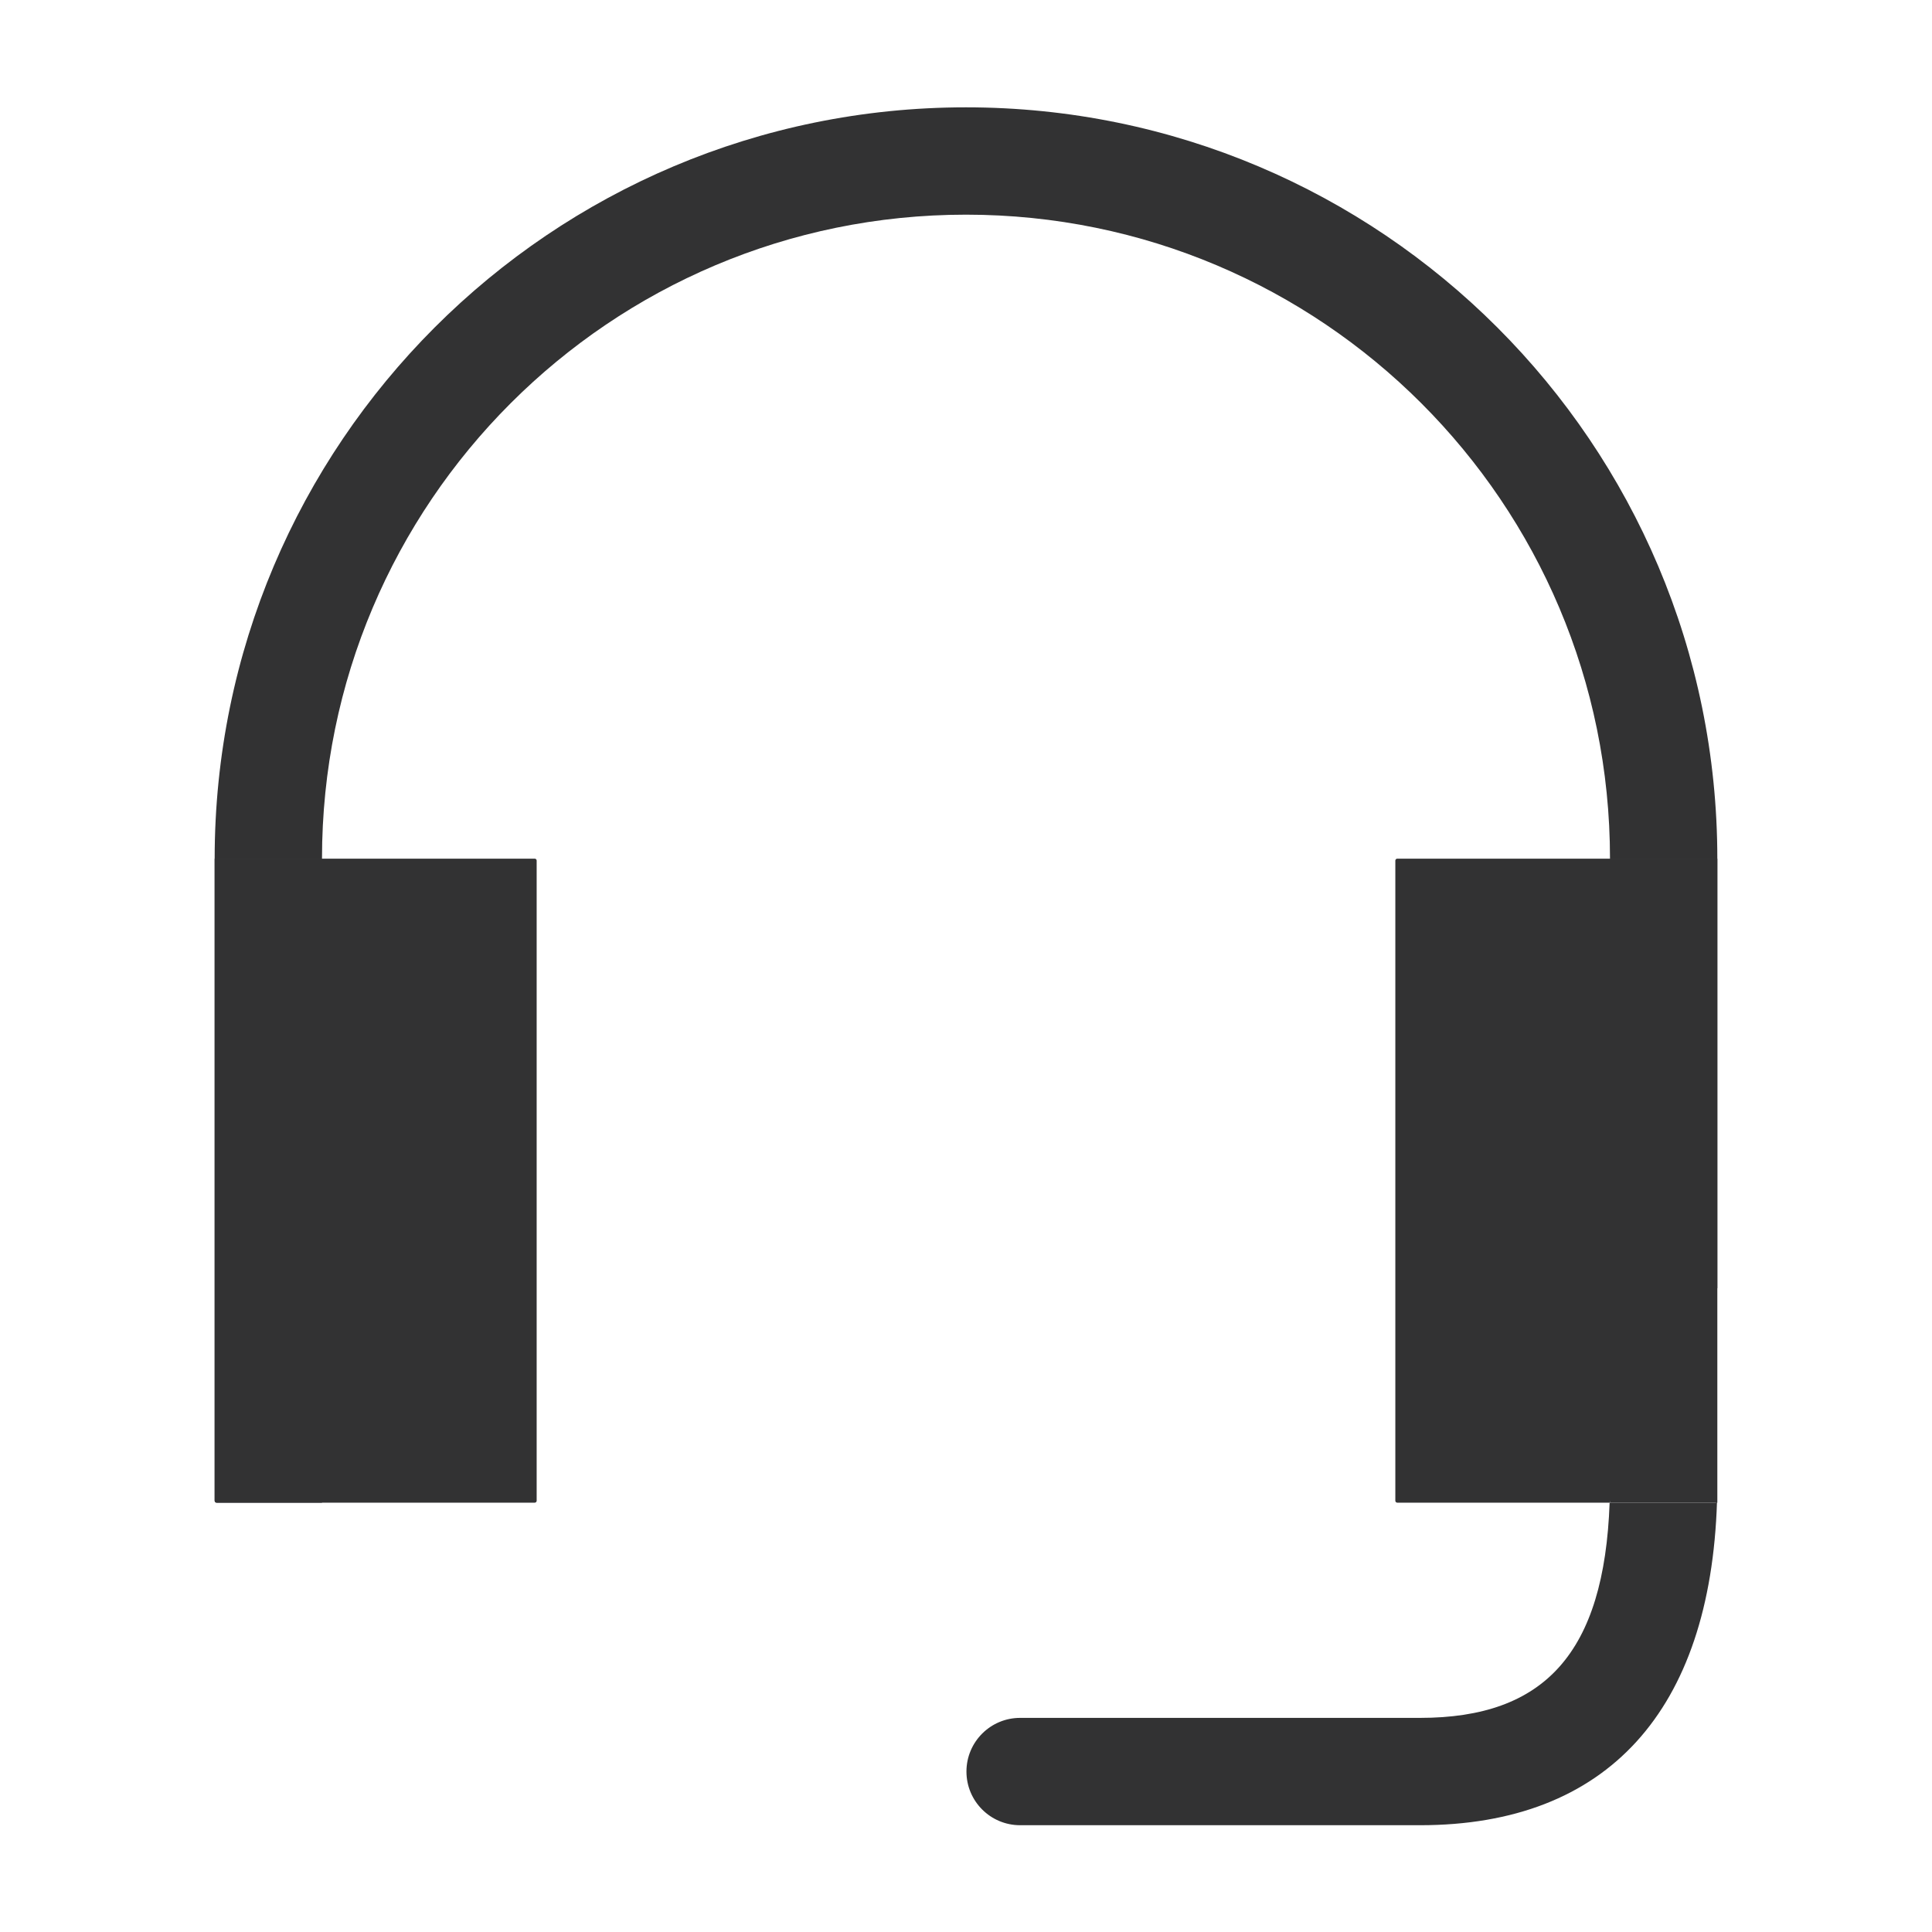
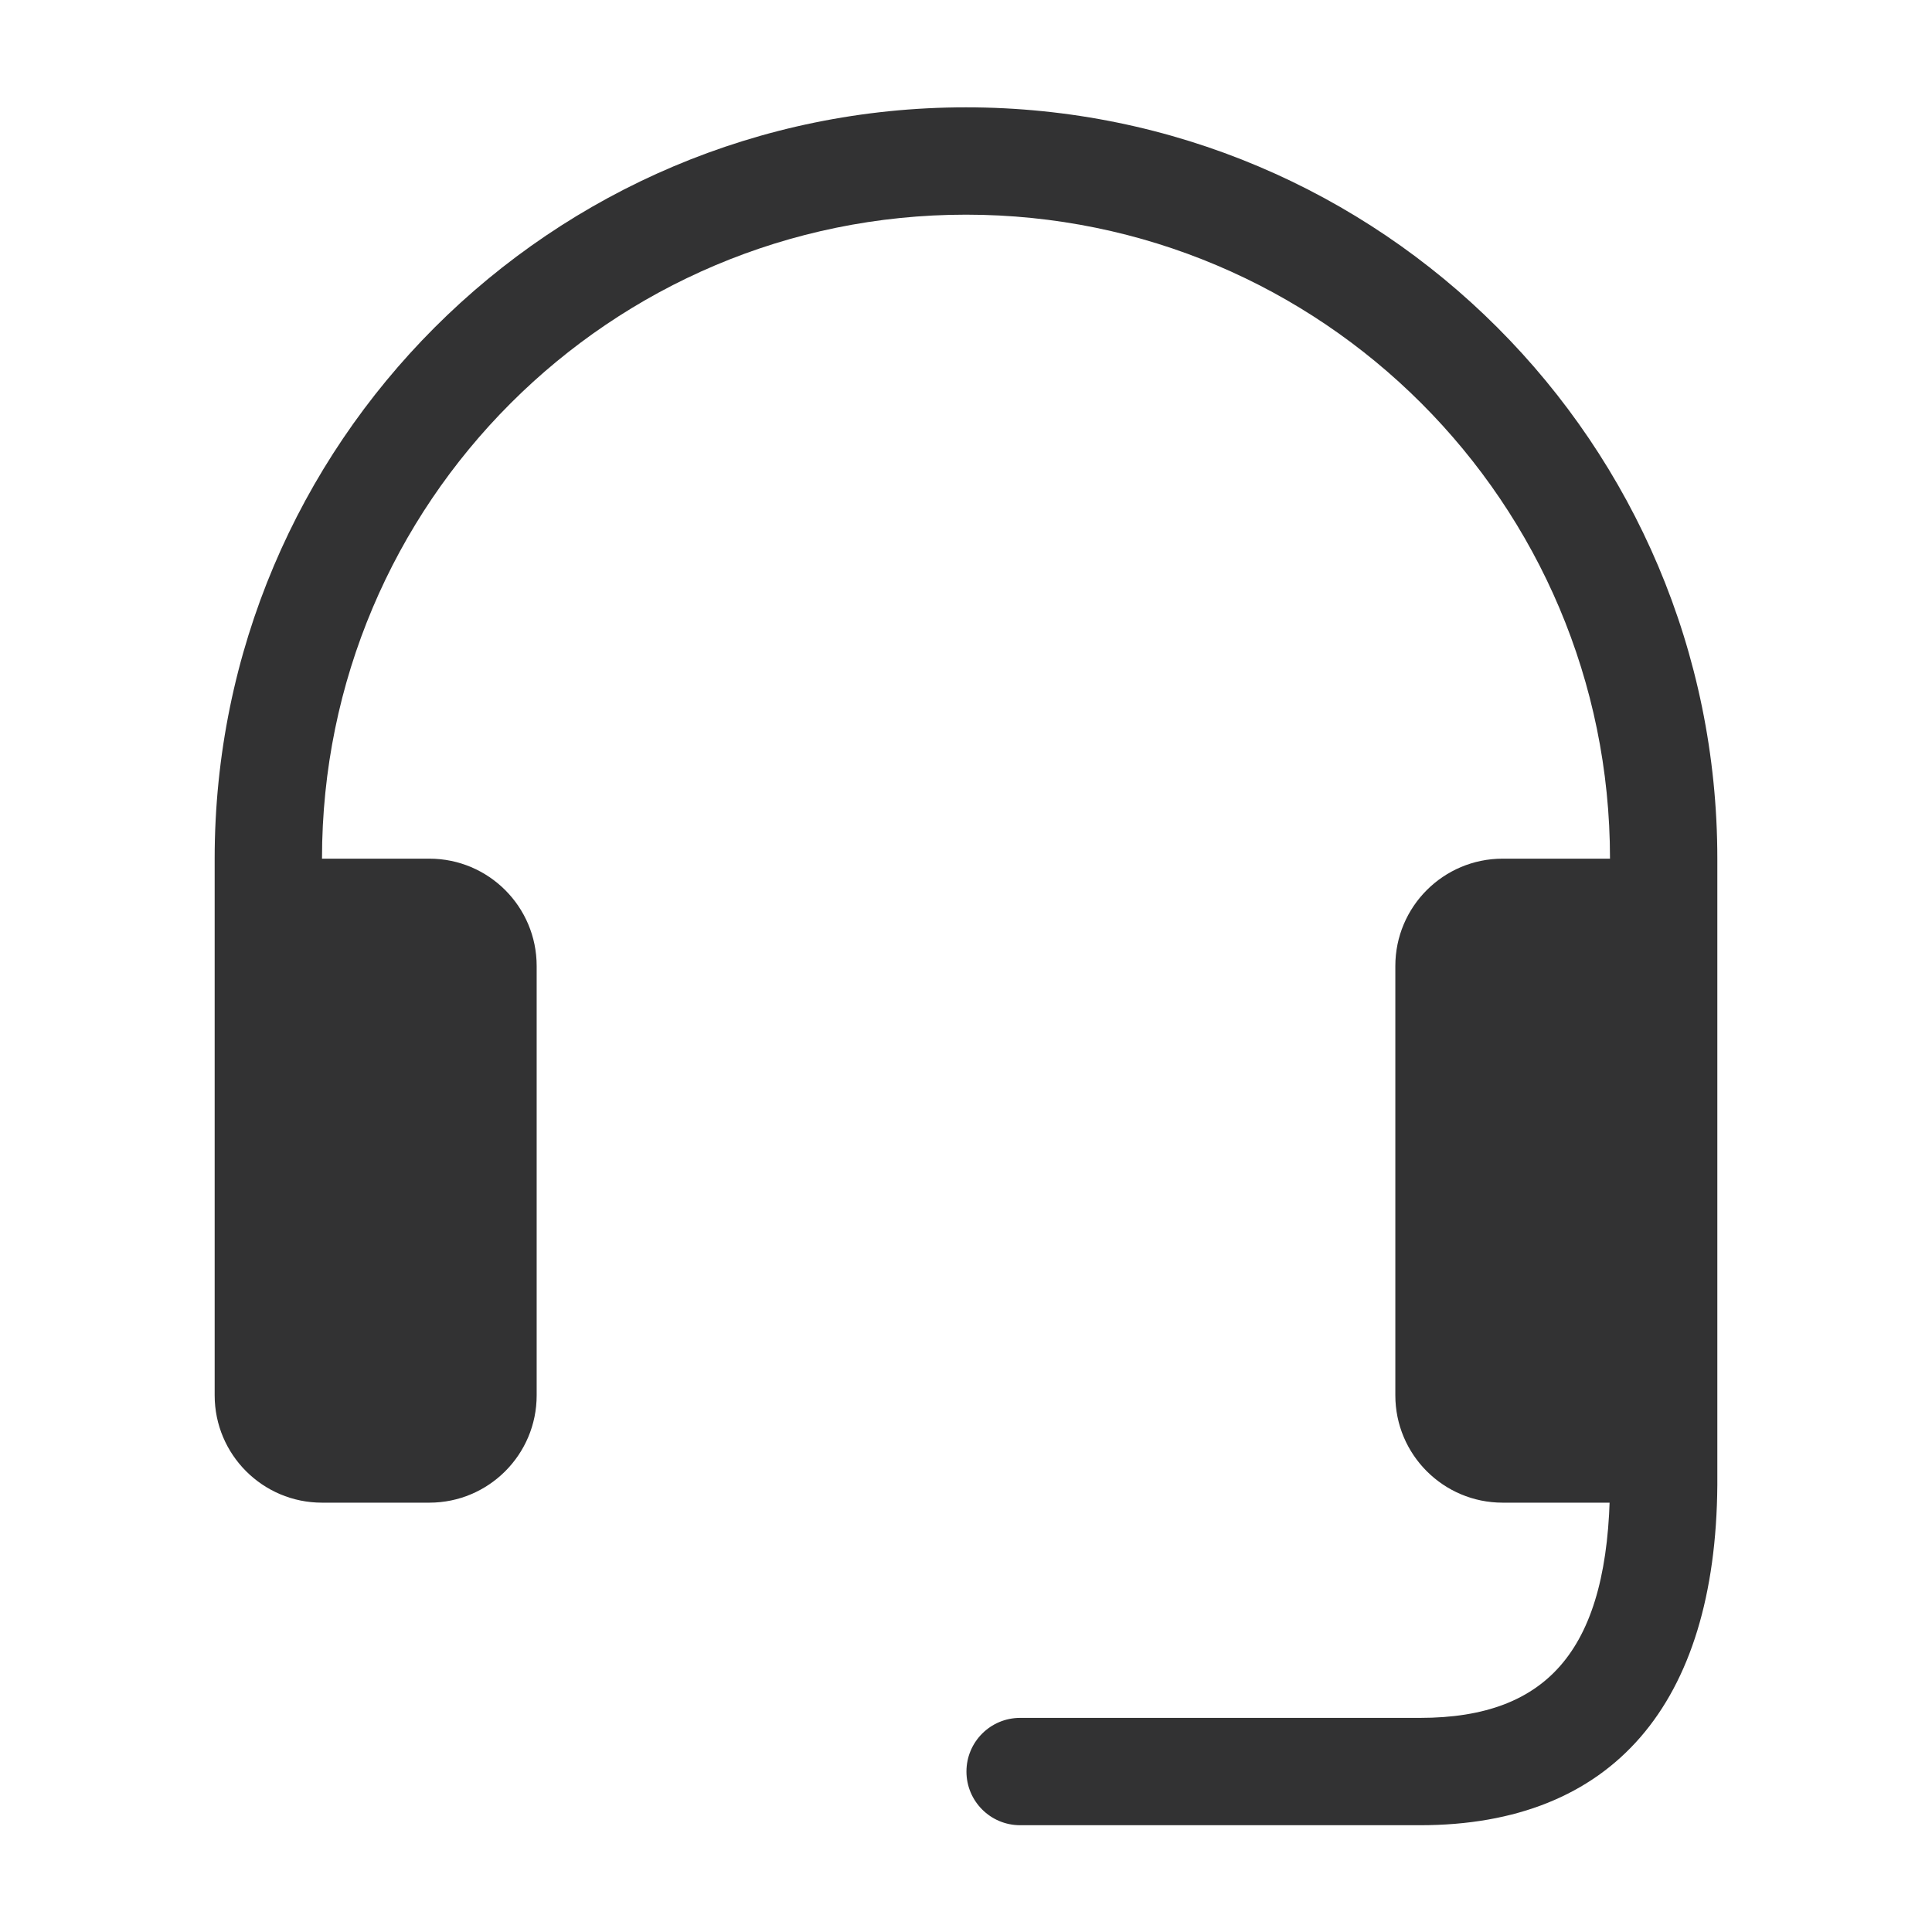
<svg xmlns="http://www.w3.org/2000/svg" width="1000" height="1000">
-   <g fill="#323233" fill-rule="evenodd">
-     <path d="M111.111 444.444h55.556v333.334H112.11a1 1 0 0 1-1-1V444.444zM833.333 444.445h55.556v333.333h-55.556z" />
-     <path d="M276.778 444.444H111.11v332.334a1 1 0 0 0 1 1h164.667a1 1 0 0 0 1-1V445.444a1 1 0 0 0-1-1zM833.136 777.778h54.753a.999.999 0 0 0 .83-.443c-3.428 107.833-56.513 167.394-153.697 167.394H528.01c-15.34 0-27.777-12.436-27.777-27.778 0-15.34 12.436-27.777 27.777-27.777h207.013c64.422 0 95.34-33.563 98.114-111.396H723.222a1 1 0 0 1-1-1V445.444a1 1 0 0 1 1-1H888.89v222.223z" />
-     <path d="M166.667 444.444H111.11c0-214.777 174.112-388.888 388.889-388.888 214.777 0 388.889 174.111 388.889 388.888h-55.556c0-184.094-149.238-333.333-333.333-333.333-184.095 0-333.333 149.239-333.333 333.333z" fill-rule="nonzero" />
-   </g>
+   <path d="M222.222 444.444c30.683 0 55.556 24.874 55.556 55.556v222.222c0 30.683-24.873 55.556-55.556 55.556h-55.555c-30.683 0-55.556-24.873-55.556-55.556V444.444h111.111zm555.556 0h111.11v277.778c0 30.683-24.872 55.556-55.555 55.556h-55.555c-30.683 0-55.556-24.873-55.556-55.556V500c0-30.682 24.873-55.556 55.556-55.556zm55.555 222.222c0-15.34 12.437-27.777 27.778-27.777 15.342 0 27.778 12.437 27.778 27.778l-.002 102.015c-.82 113.295-54.112 176.047-153.865 176.047H528.01c-15.34 0-27.777-12.436-27.777-27.778 0-15.34 12.436-27.777 27.777-27.777h207.013c66.931 0 97.698-36.229 98.31-120.693l.001-101.815zM166.667 444.444H111.11c0-214.777 174.112-388.888 388.889-388.888 214.777 0 388.889 174.111 388.889 388.888h-55.556c0-184.094-149.238-333.333-333.333-333.333-184.095 0-333.333 149.239-333.333 333.333z" fill="#323233" fill-rule="nonzero" />
</svg>
